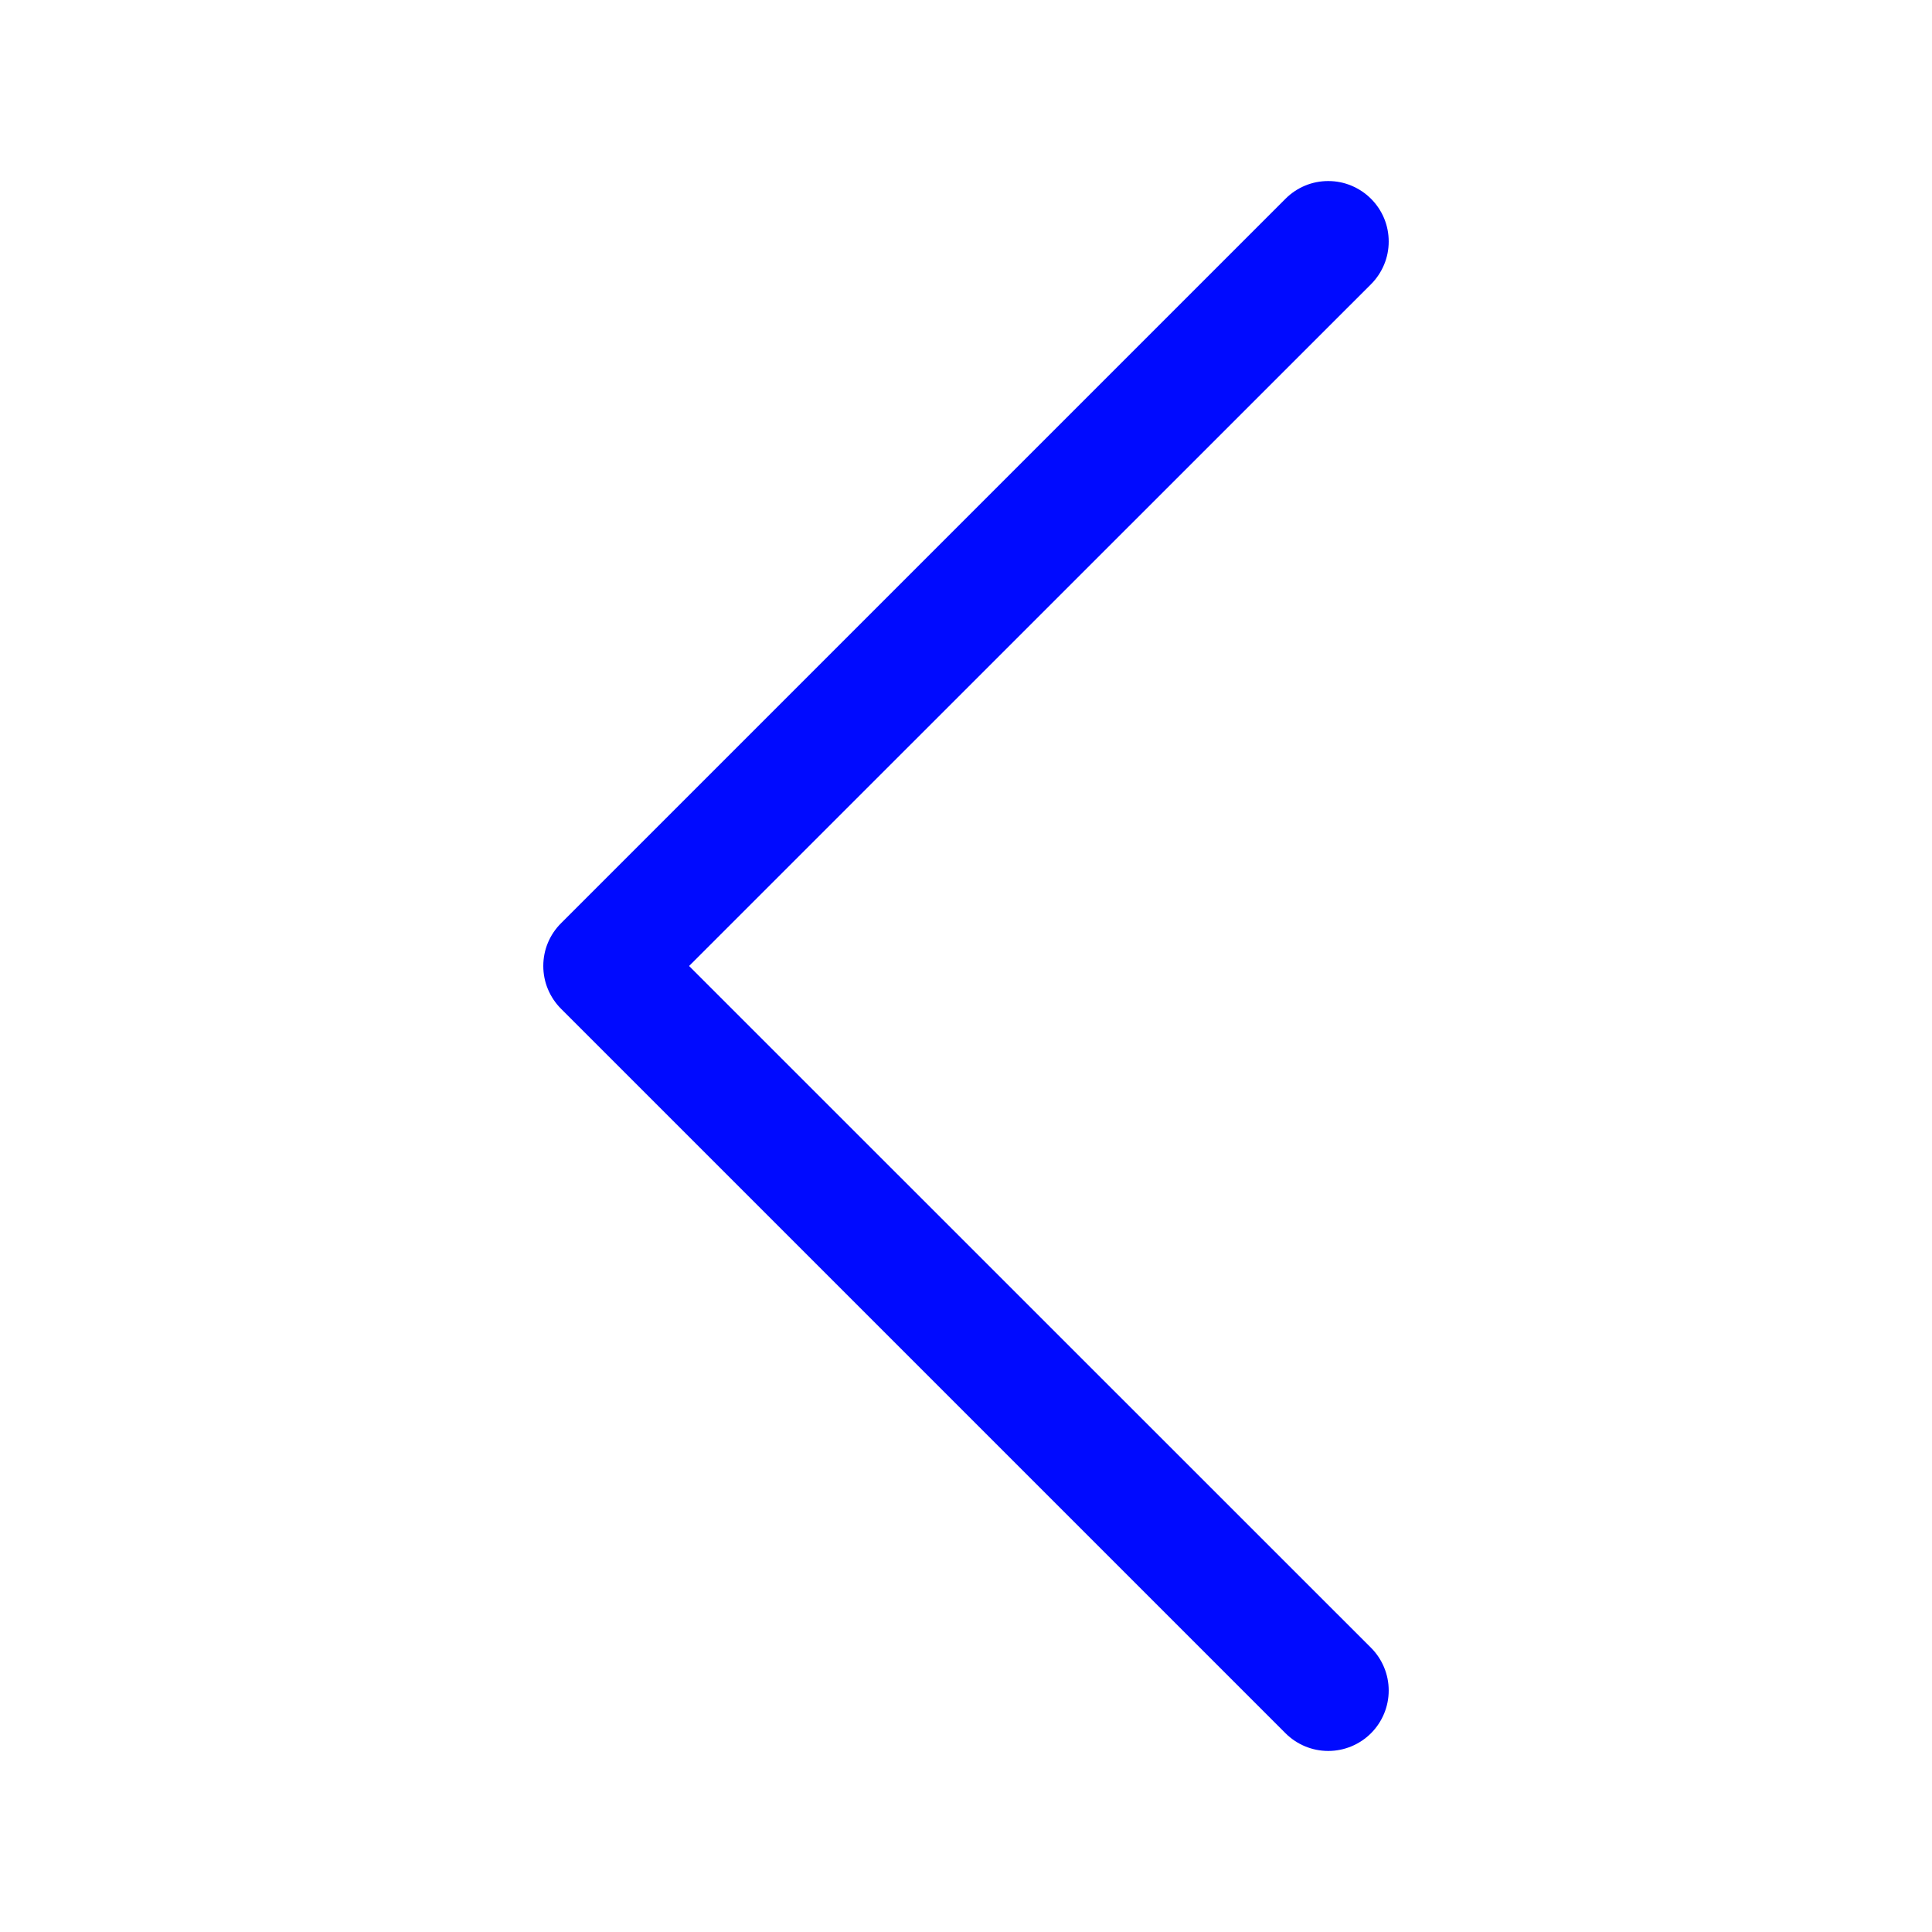
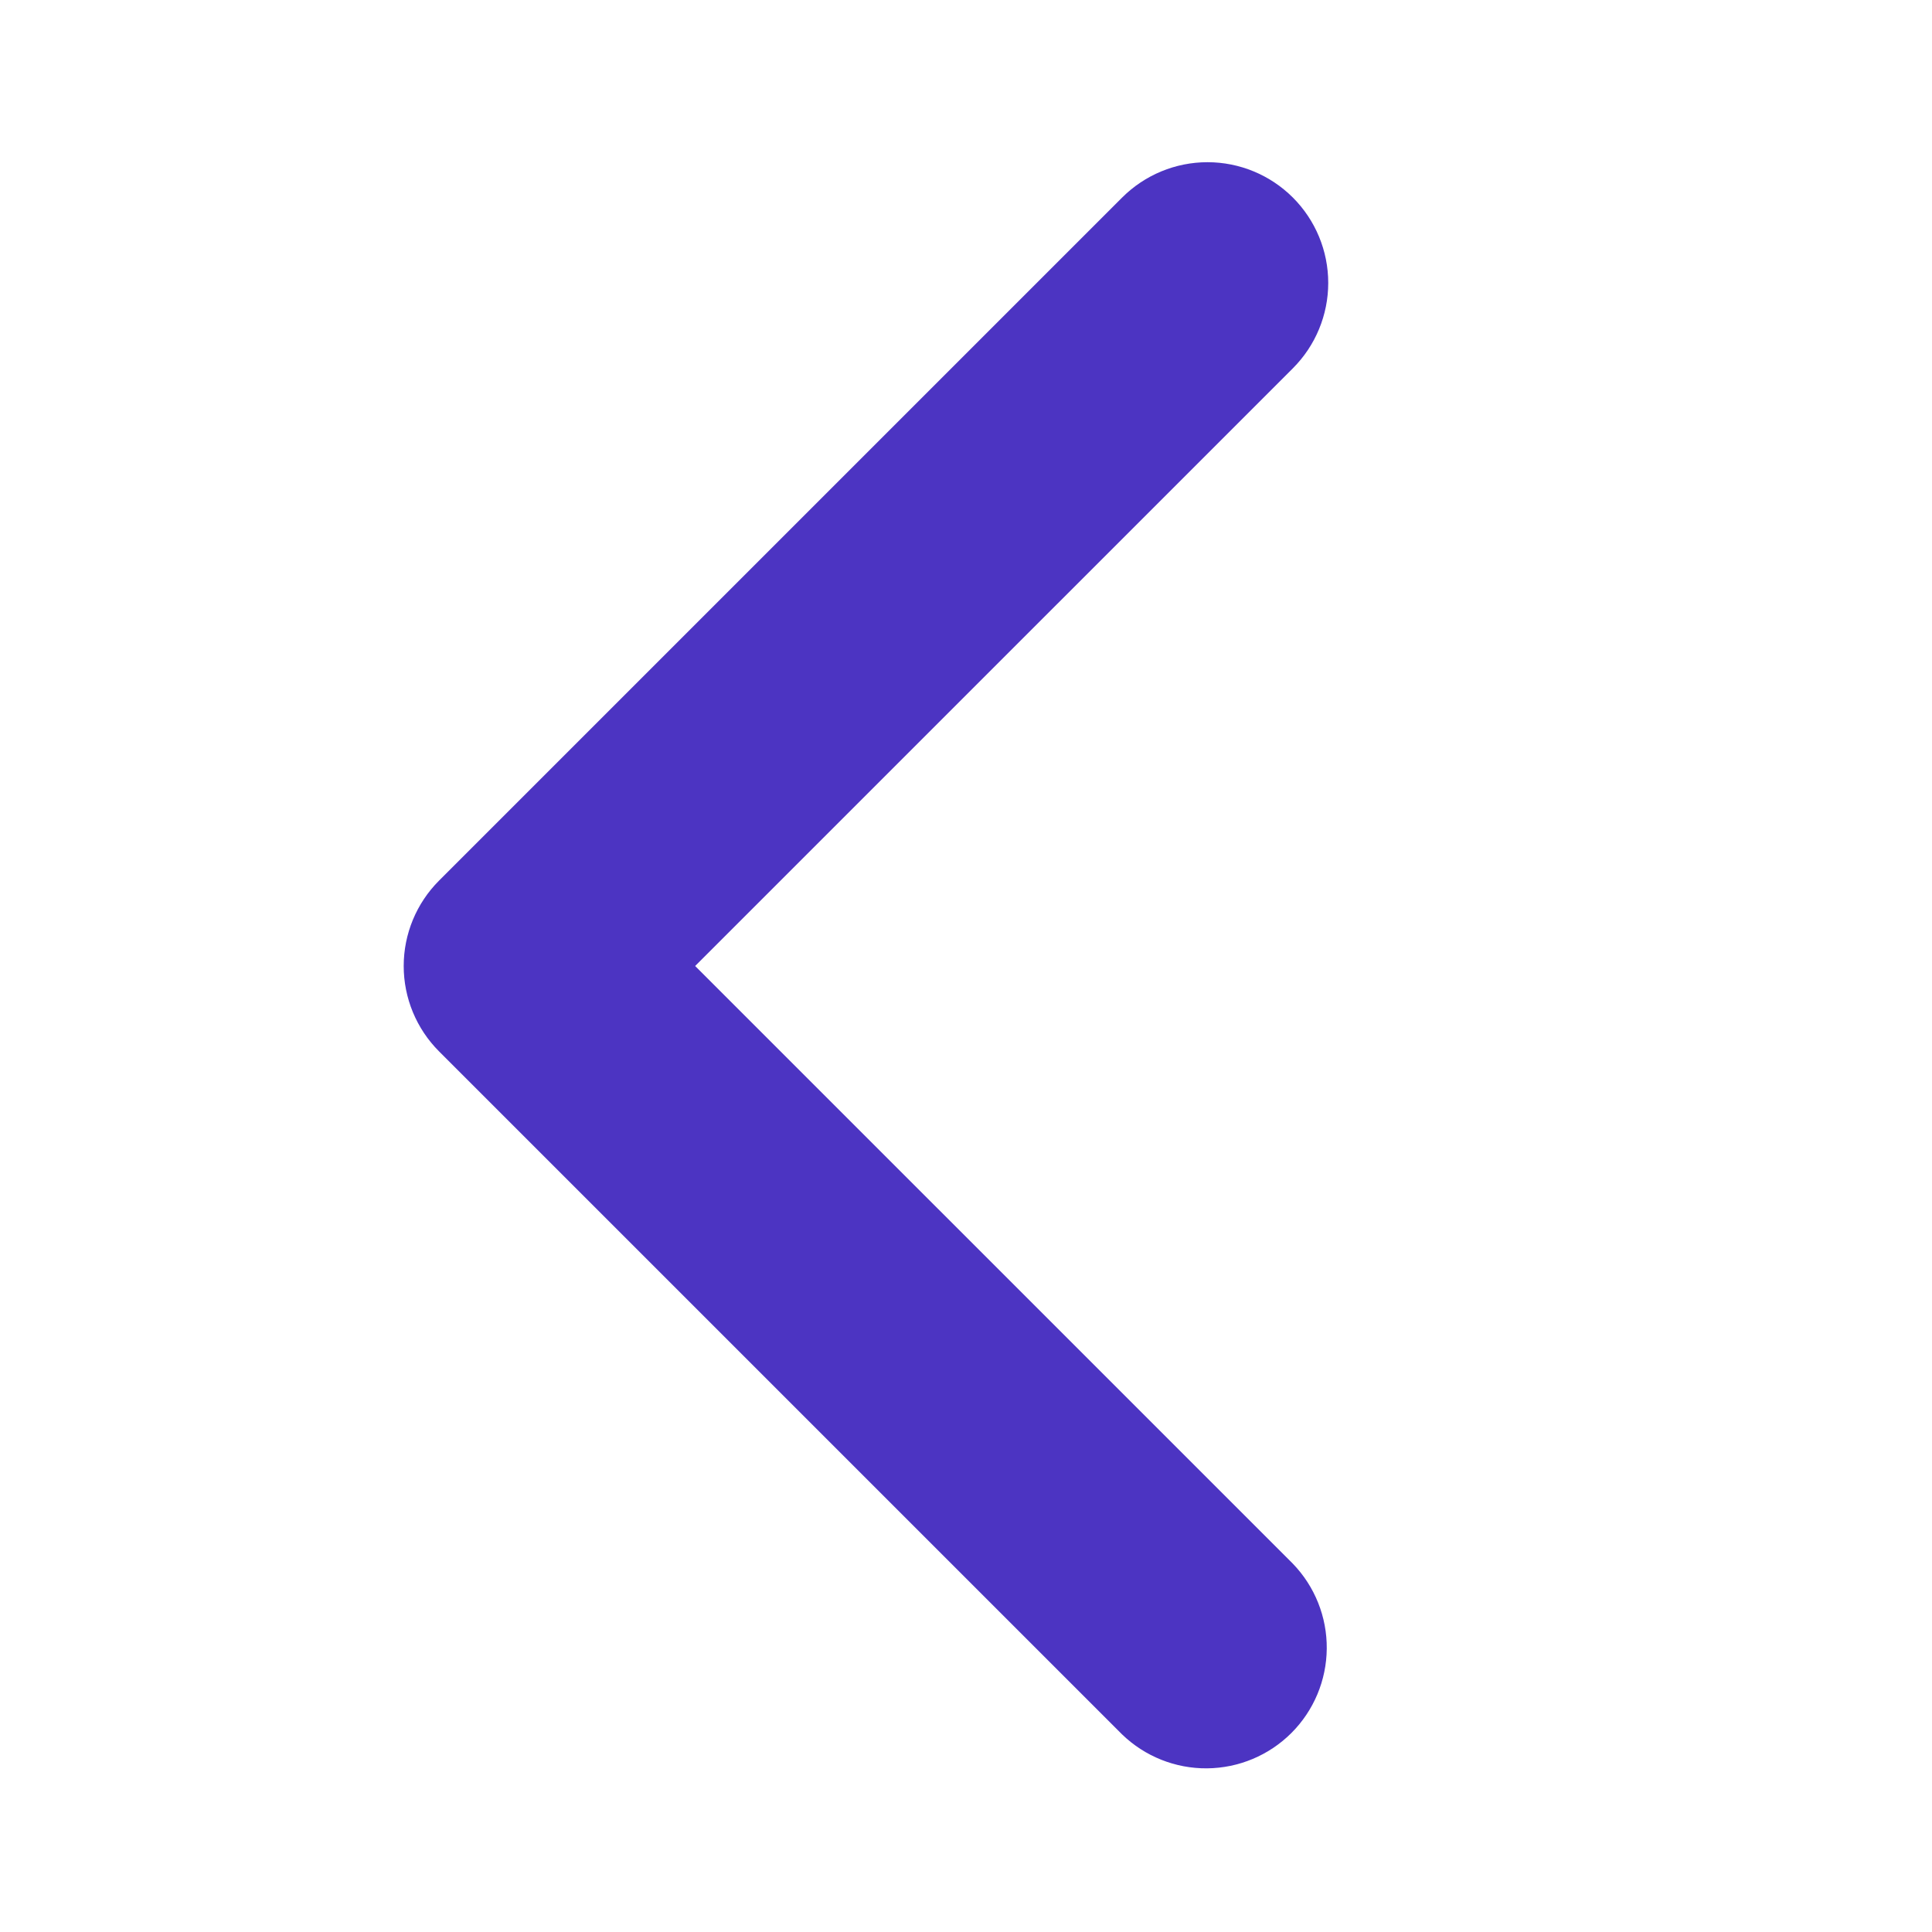
- <svg xmlns="http://www.w3.org/2000/svg" width="24" height="24" viewBox="0 0 24 24" fill="none">
-   <path fill-rule="evenodd" clip-rule="evenodd" d="M17.031 2.469C17.101 2.539 17.156 2.621 17.194 2.712C17.232 2.804 17.251 2.901 17.251 3C17.251 3.099 17.232 3.196 17.194 3.287C17.156 3.378 17.101 3.461 17.031 3.531L8.56 12L17.031 20.469C17.172 20.61 17.251 20.801 17.251 21C17.251 21.199 17.172 21.39 17.031 21.531C16.89 21.672 16.699 21.751 16.5 21.751C16.301 21.751 16.11 21.672 15.969 21.531L6.969 12.531C6.899 12.461 6.844 12.378 6.806 12.287C6.768 12.196 6.749 12.098 6.749 12C6.749 11.901 6.768 11.803 6.806 11.712C6.844 11.621 6.899 11.539 6.969 11.469L15.969 2.469C16.039 2.399 16.121 2.344 16.212 2.306C16.303 2.268 16.401 2.249 16.5 2.249C16.599 2.249 16.696 2.268 16.787 2.306C16.878 2.344 16.961 2.399 17.031 2.469V2.469Z" fill="#000AFF" />
+ <svg xmlns="http://www.w3.org/2000/svg" width="110" height="110" viewBox="0 0 110 110" fill="none">
+   <path d="M73.611 11.248C74.9 12.537 75.624 14.285 75.624 16.108C75.624 17.931 74.9 19.68 73.611 20.969L39.579 55L73.611 89.031C74.863 90.328 75.556 92.064 75.54 93.867C75.525 95.67 74.802 97.394 73.527 98.669C72.252 99.943 70.528 100.666 68.725 100.682C66.923 100.698 65.186 100.005 63.889 98.752L24.997 59.861C23.709 58.571 22.985 56.823 22.985 55C22.985 53.177 23.709 51.429 24.997 50.139L63.889 11.248C65.179 9.959 66.927 9.235 68.75 9.235C70.573 9.235 72.321 9.959 73.611 11.248V11.248Z" fill="#4C34C2" />
</svg>
